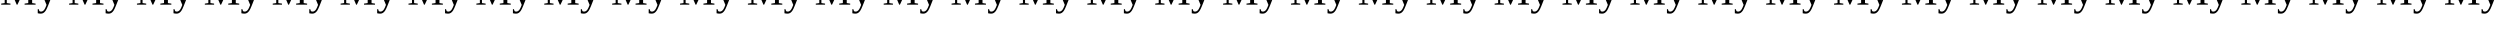
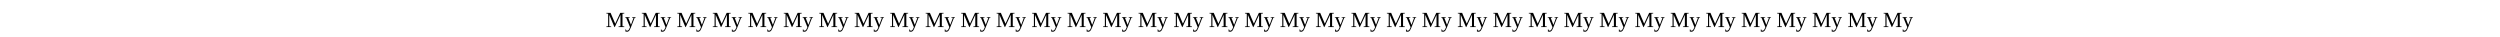
- <svg xmlns="http://www.w3.org/2000/svg" width="100%" height="100%">
+ <svg xmlns="http://www.w3.org/2000/svg" width="100 px" height="20px">
  <style>
-     { font: regular 13px sans-serif; }
+     { font: regular 14px sans-serif; }
  </style>
-   <text x="0" y="13%">My My My My My My My My My My My My My My My My My My My My My My My My My My My My My My My My My My My My My</text>
+   <text x="5px" y="15px">My My My My My My My My My My My My My My My My My My My My My My My My My My My My My My My My My My My My My</text>
</svg>
